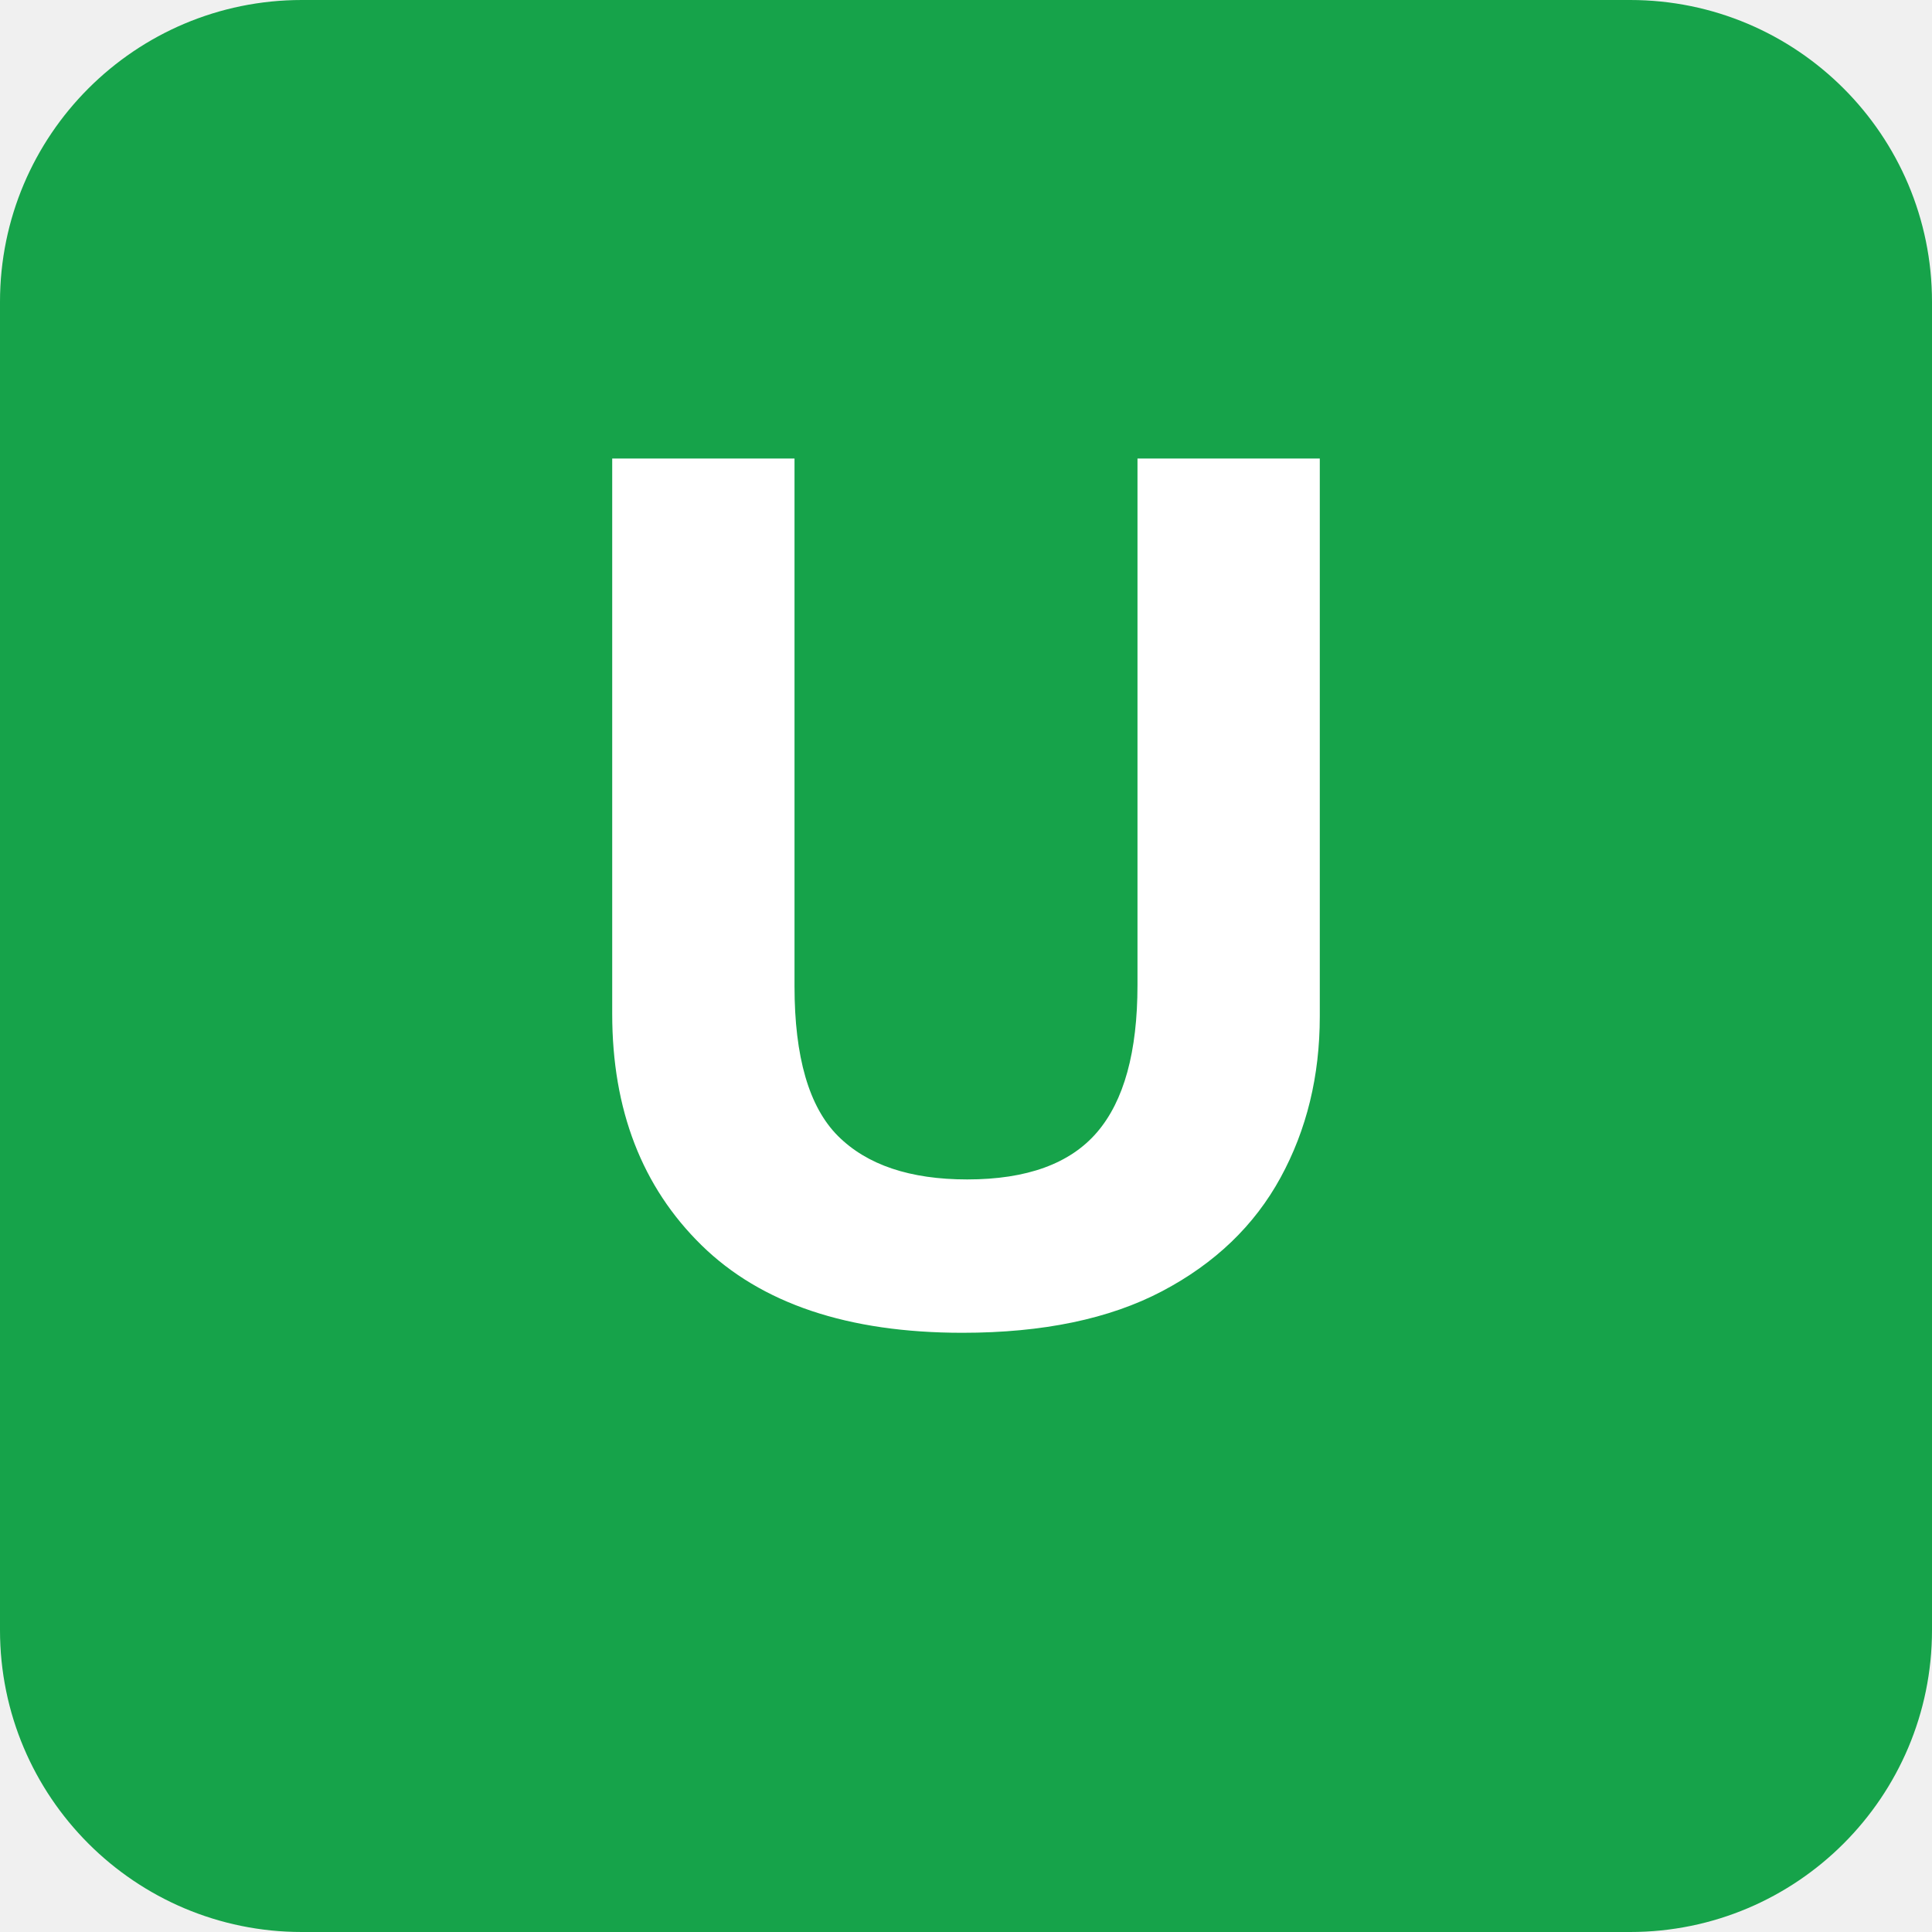
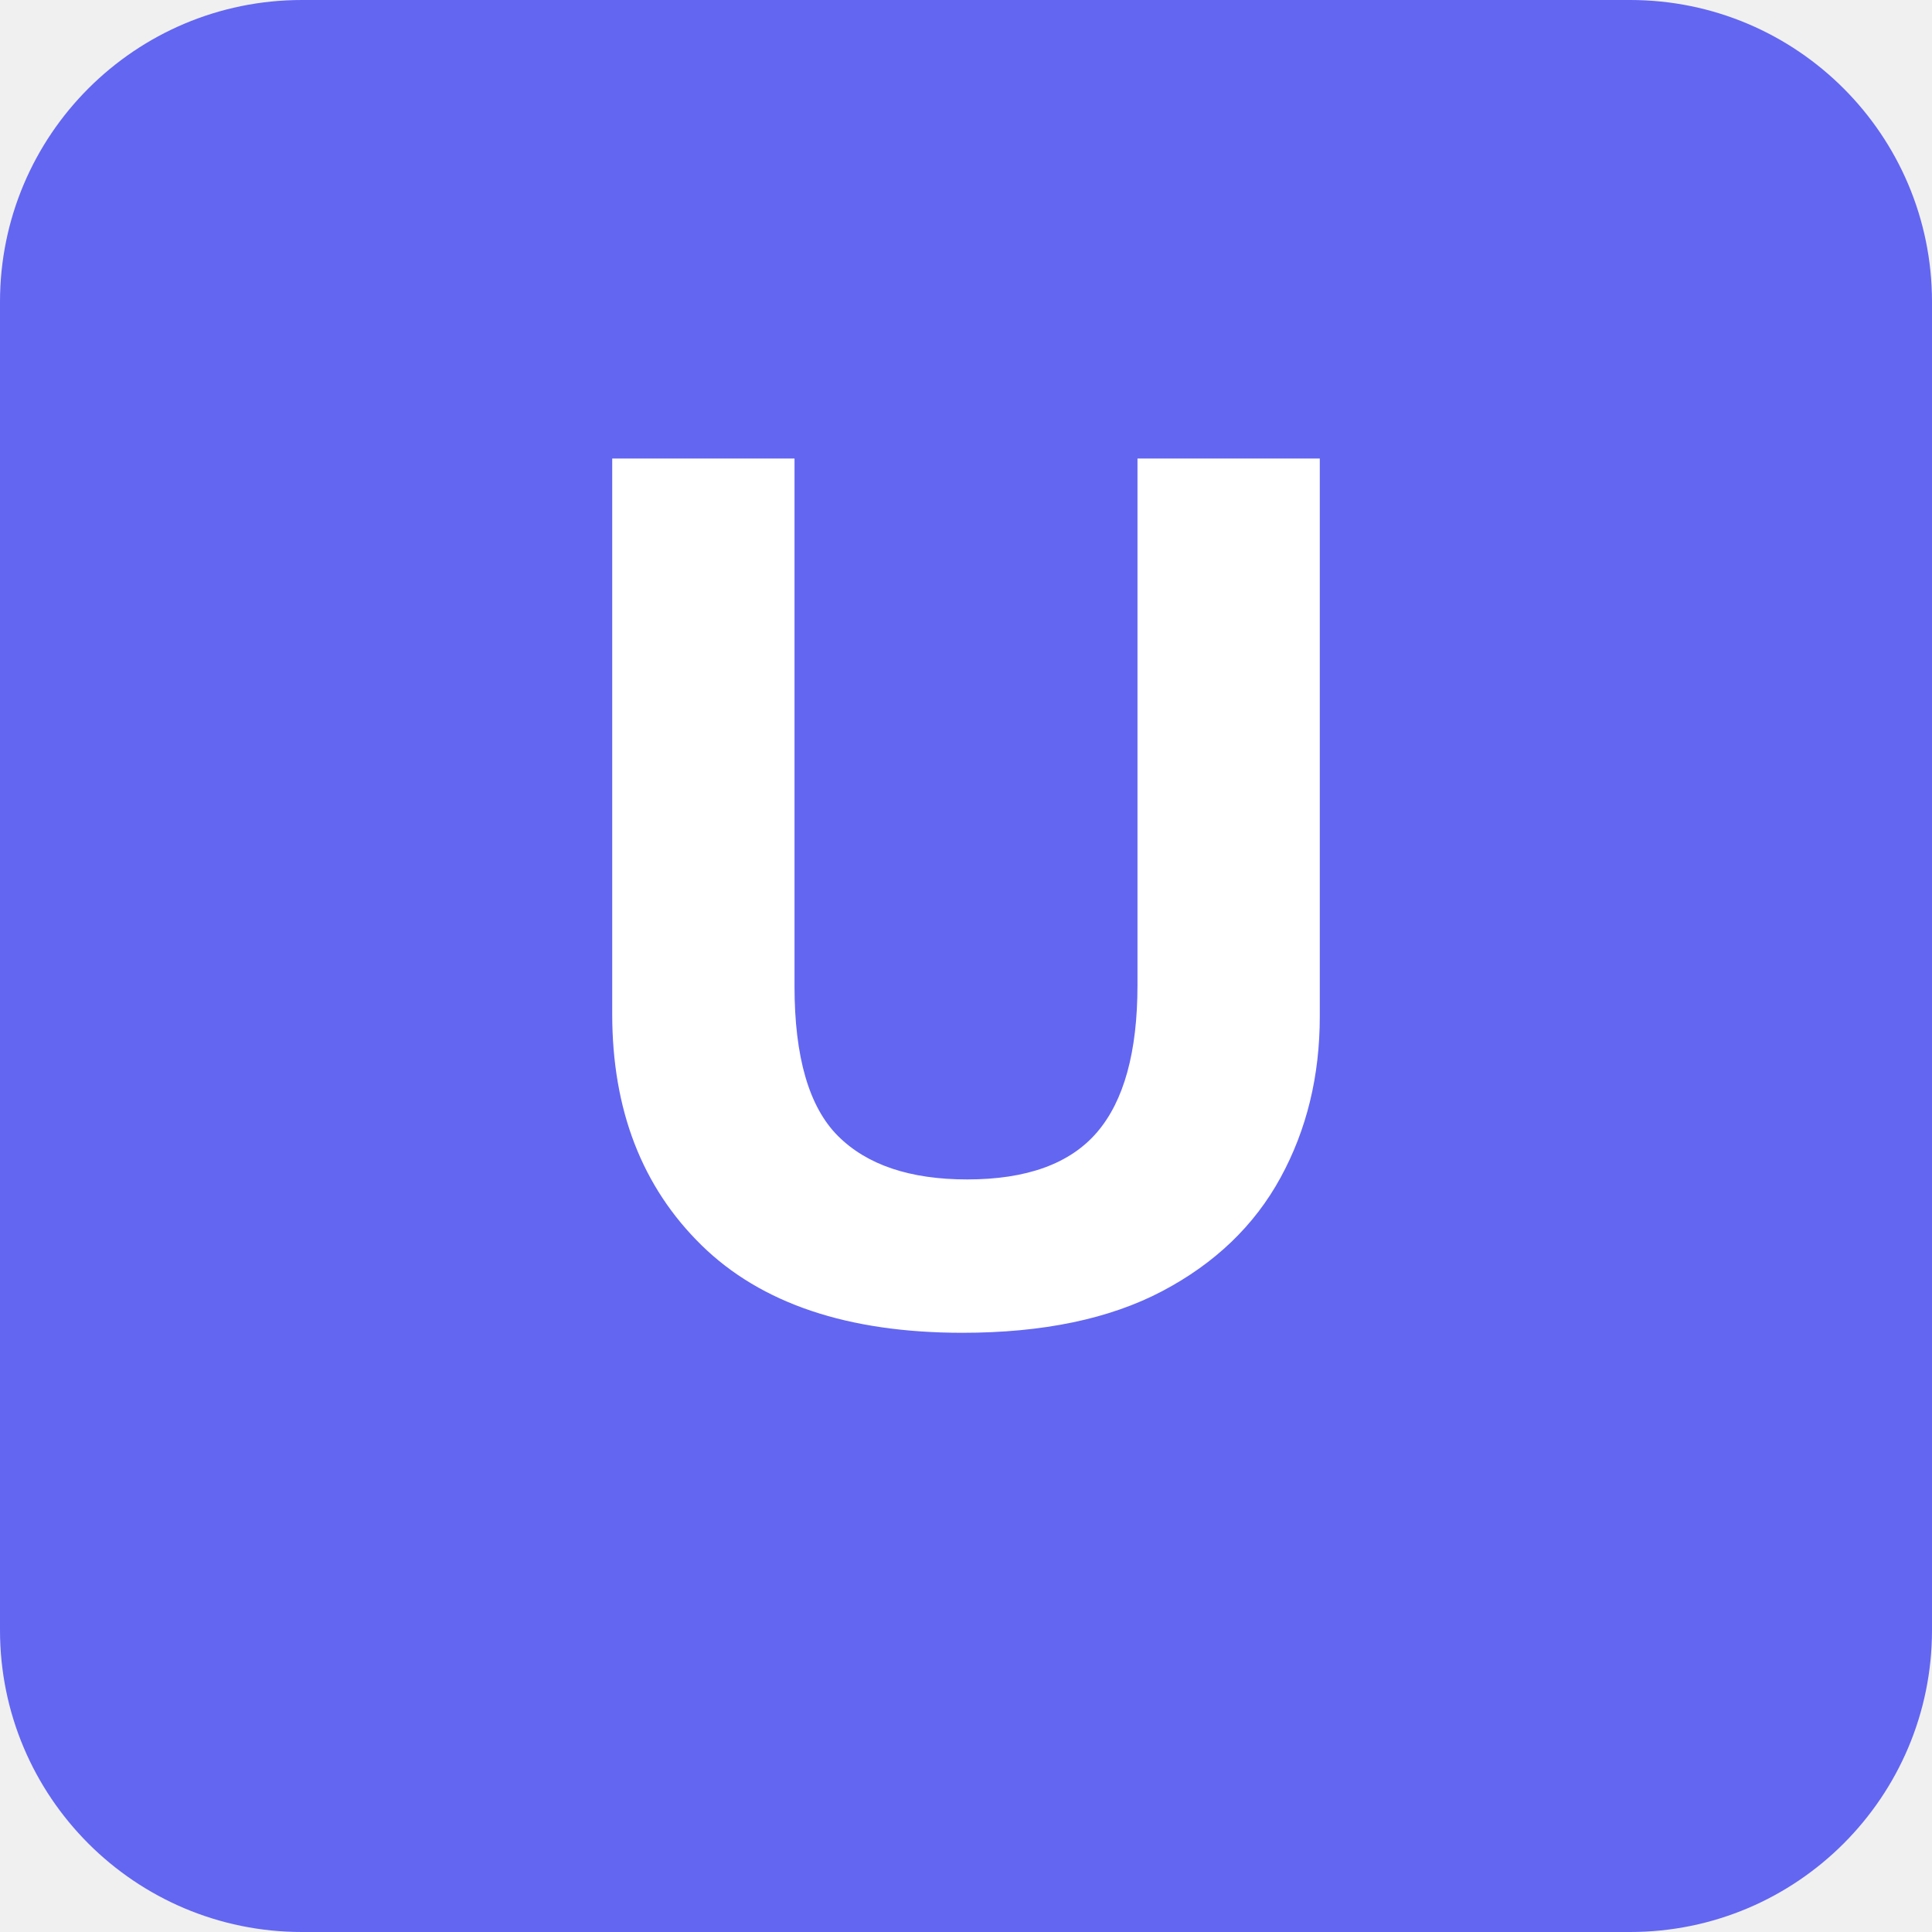
<svg xmlns="http://www.w3.org/2000/svg" width="512" height="512" viewBox="0 0 512 512">
-   <rect width="512" height="512" rx="80" fill="#16a34a" />
+   <rect width="512" height="512" rx="80" fill="#6366f1" />
  <text x="256" y="350" text-anchor="middle" fill="white" font-size="320" font-weight="bold" font-family="system-ui">U</text>
</svg>
